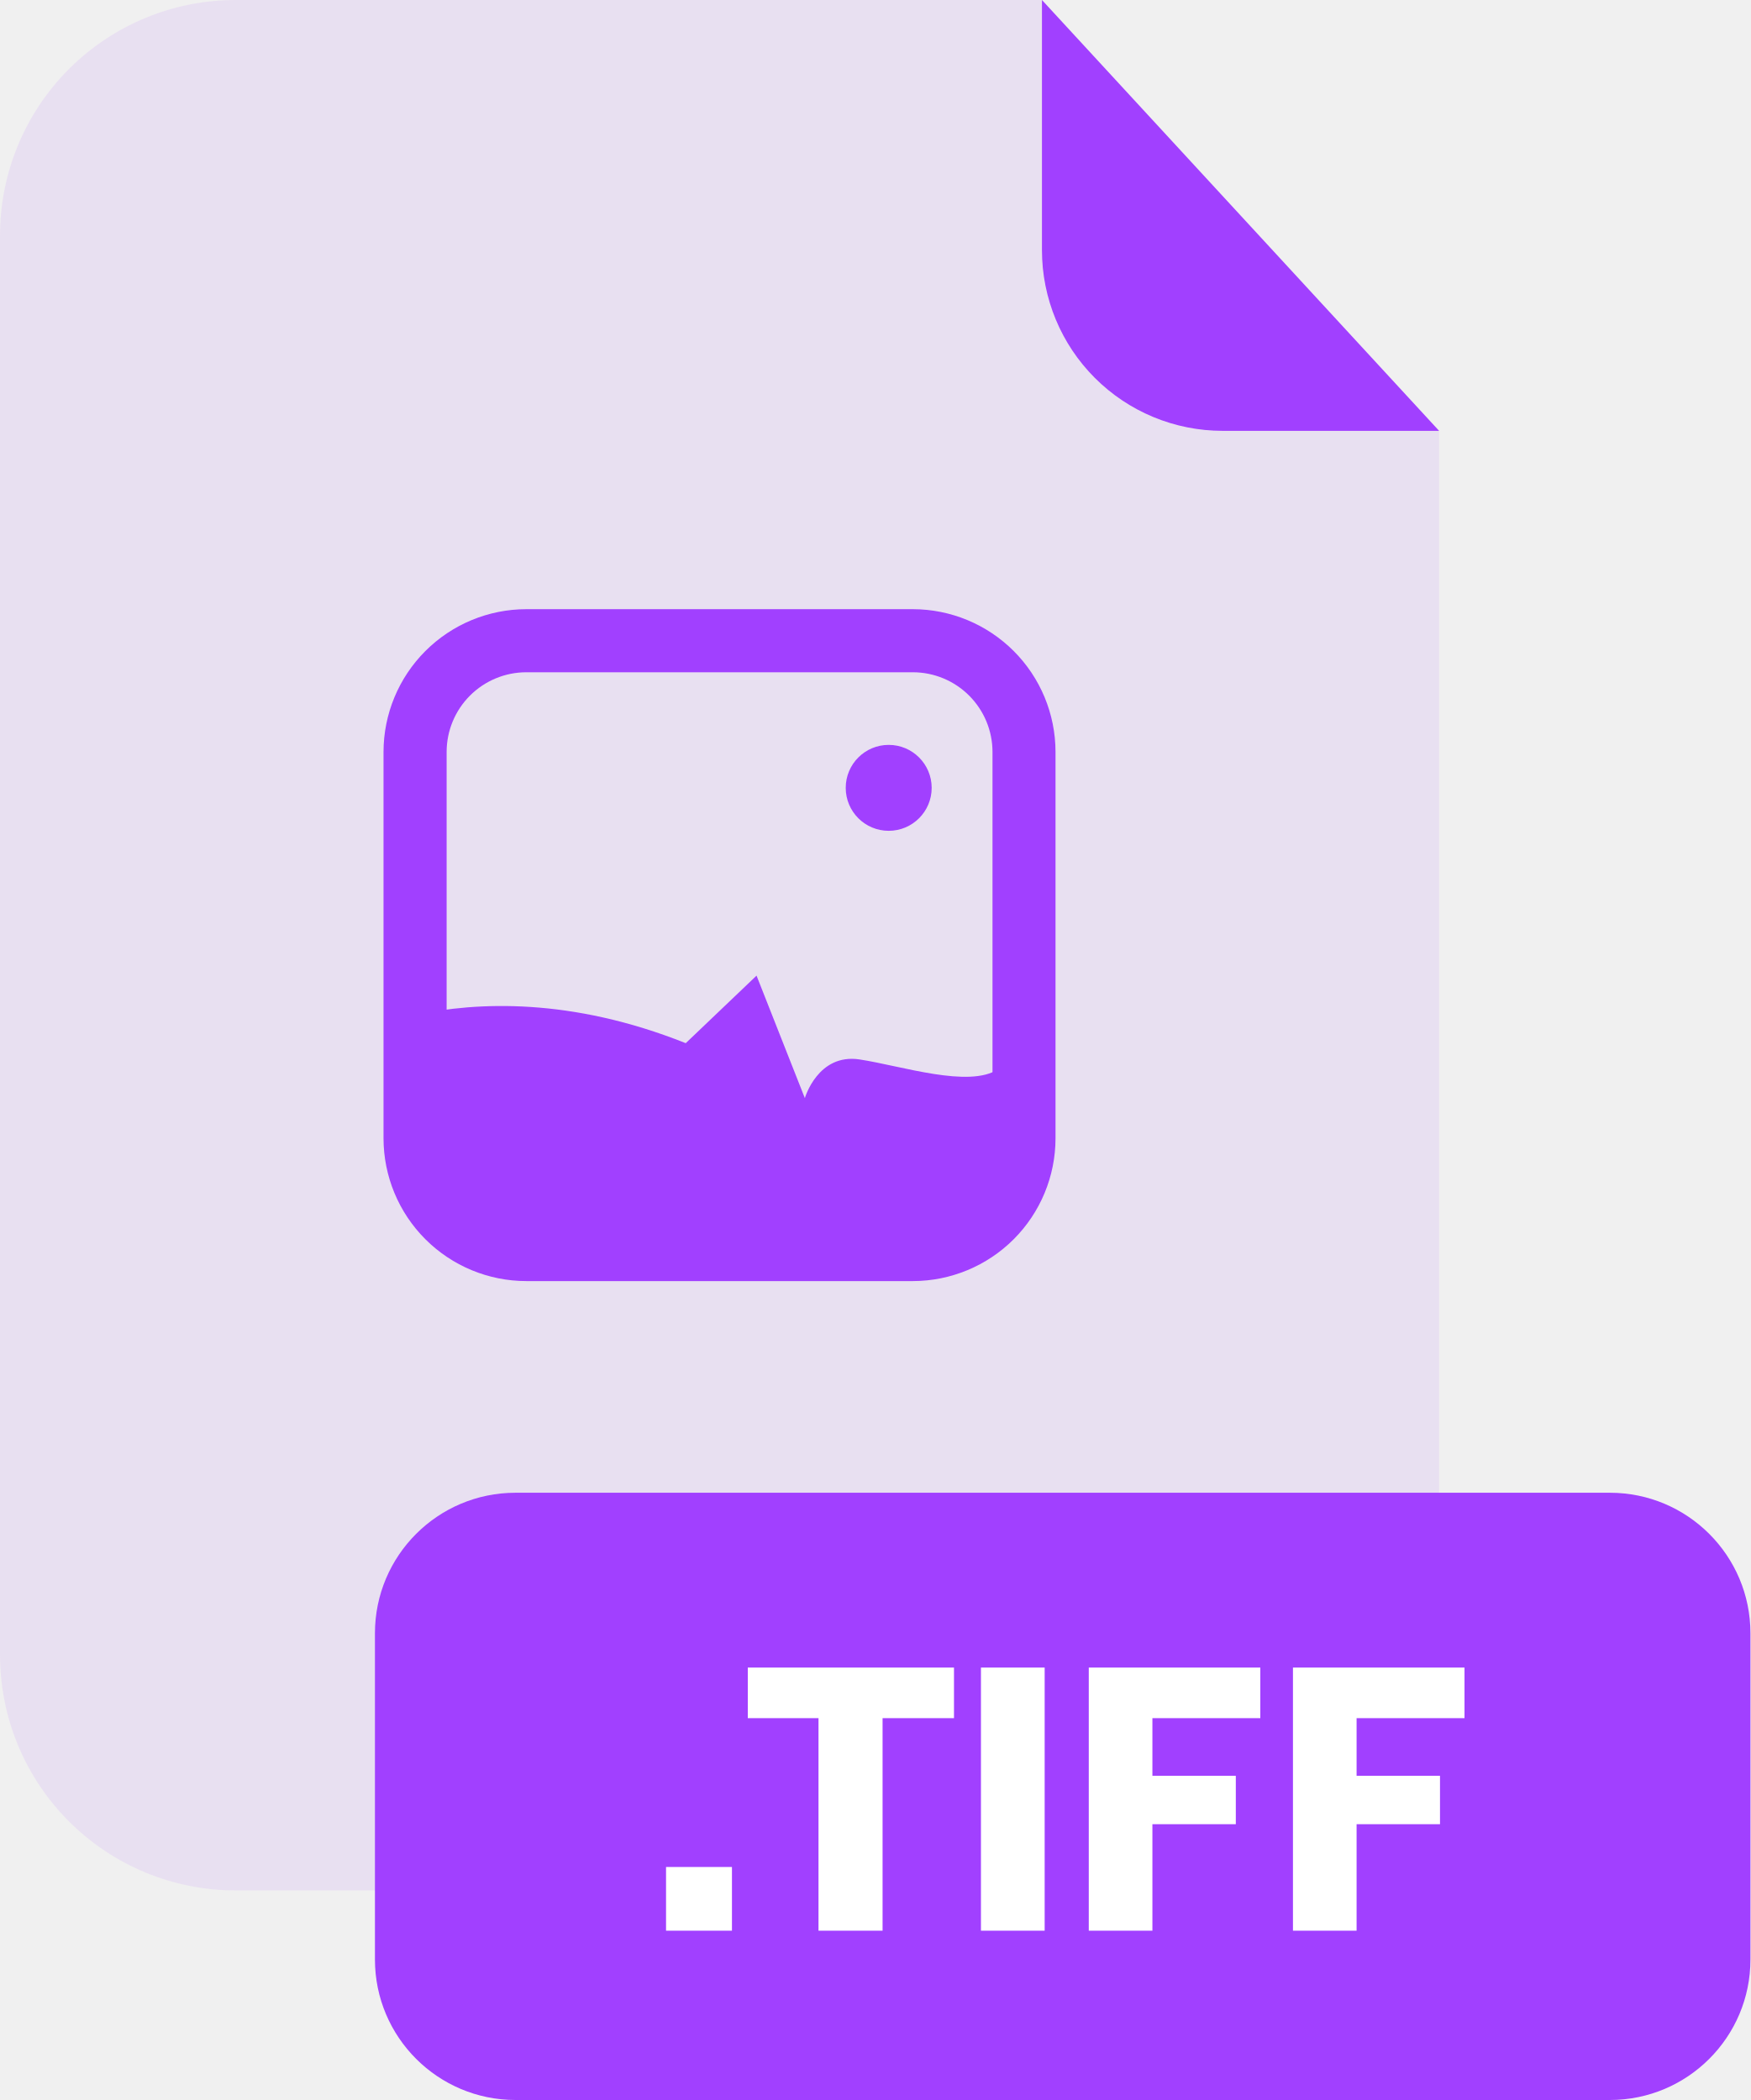
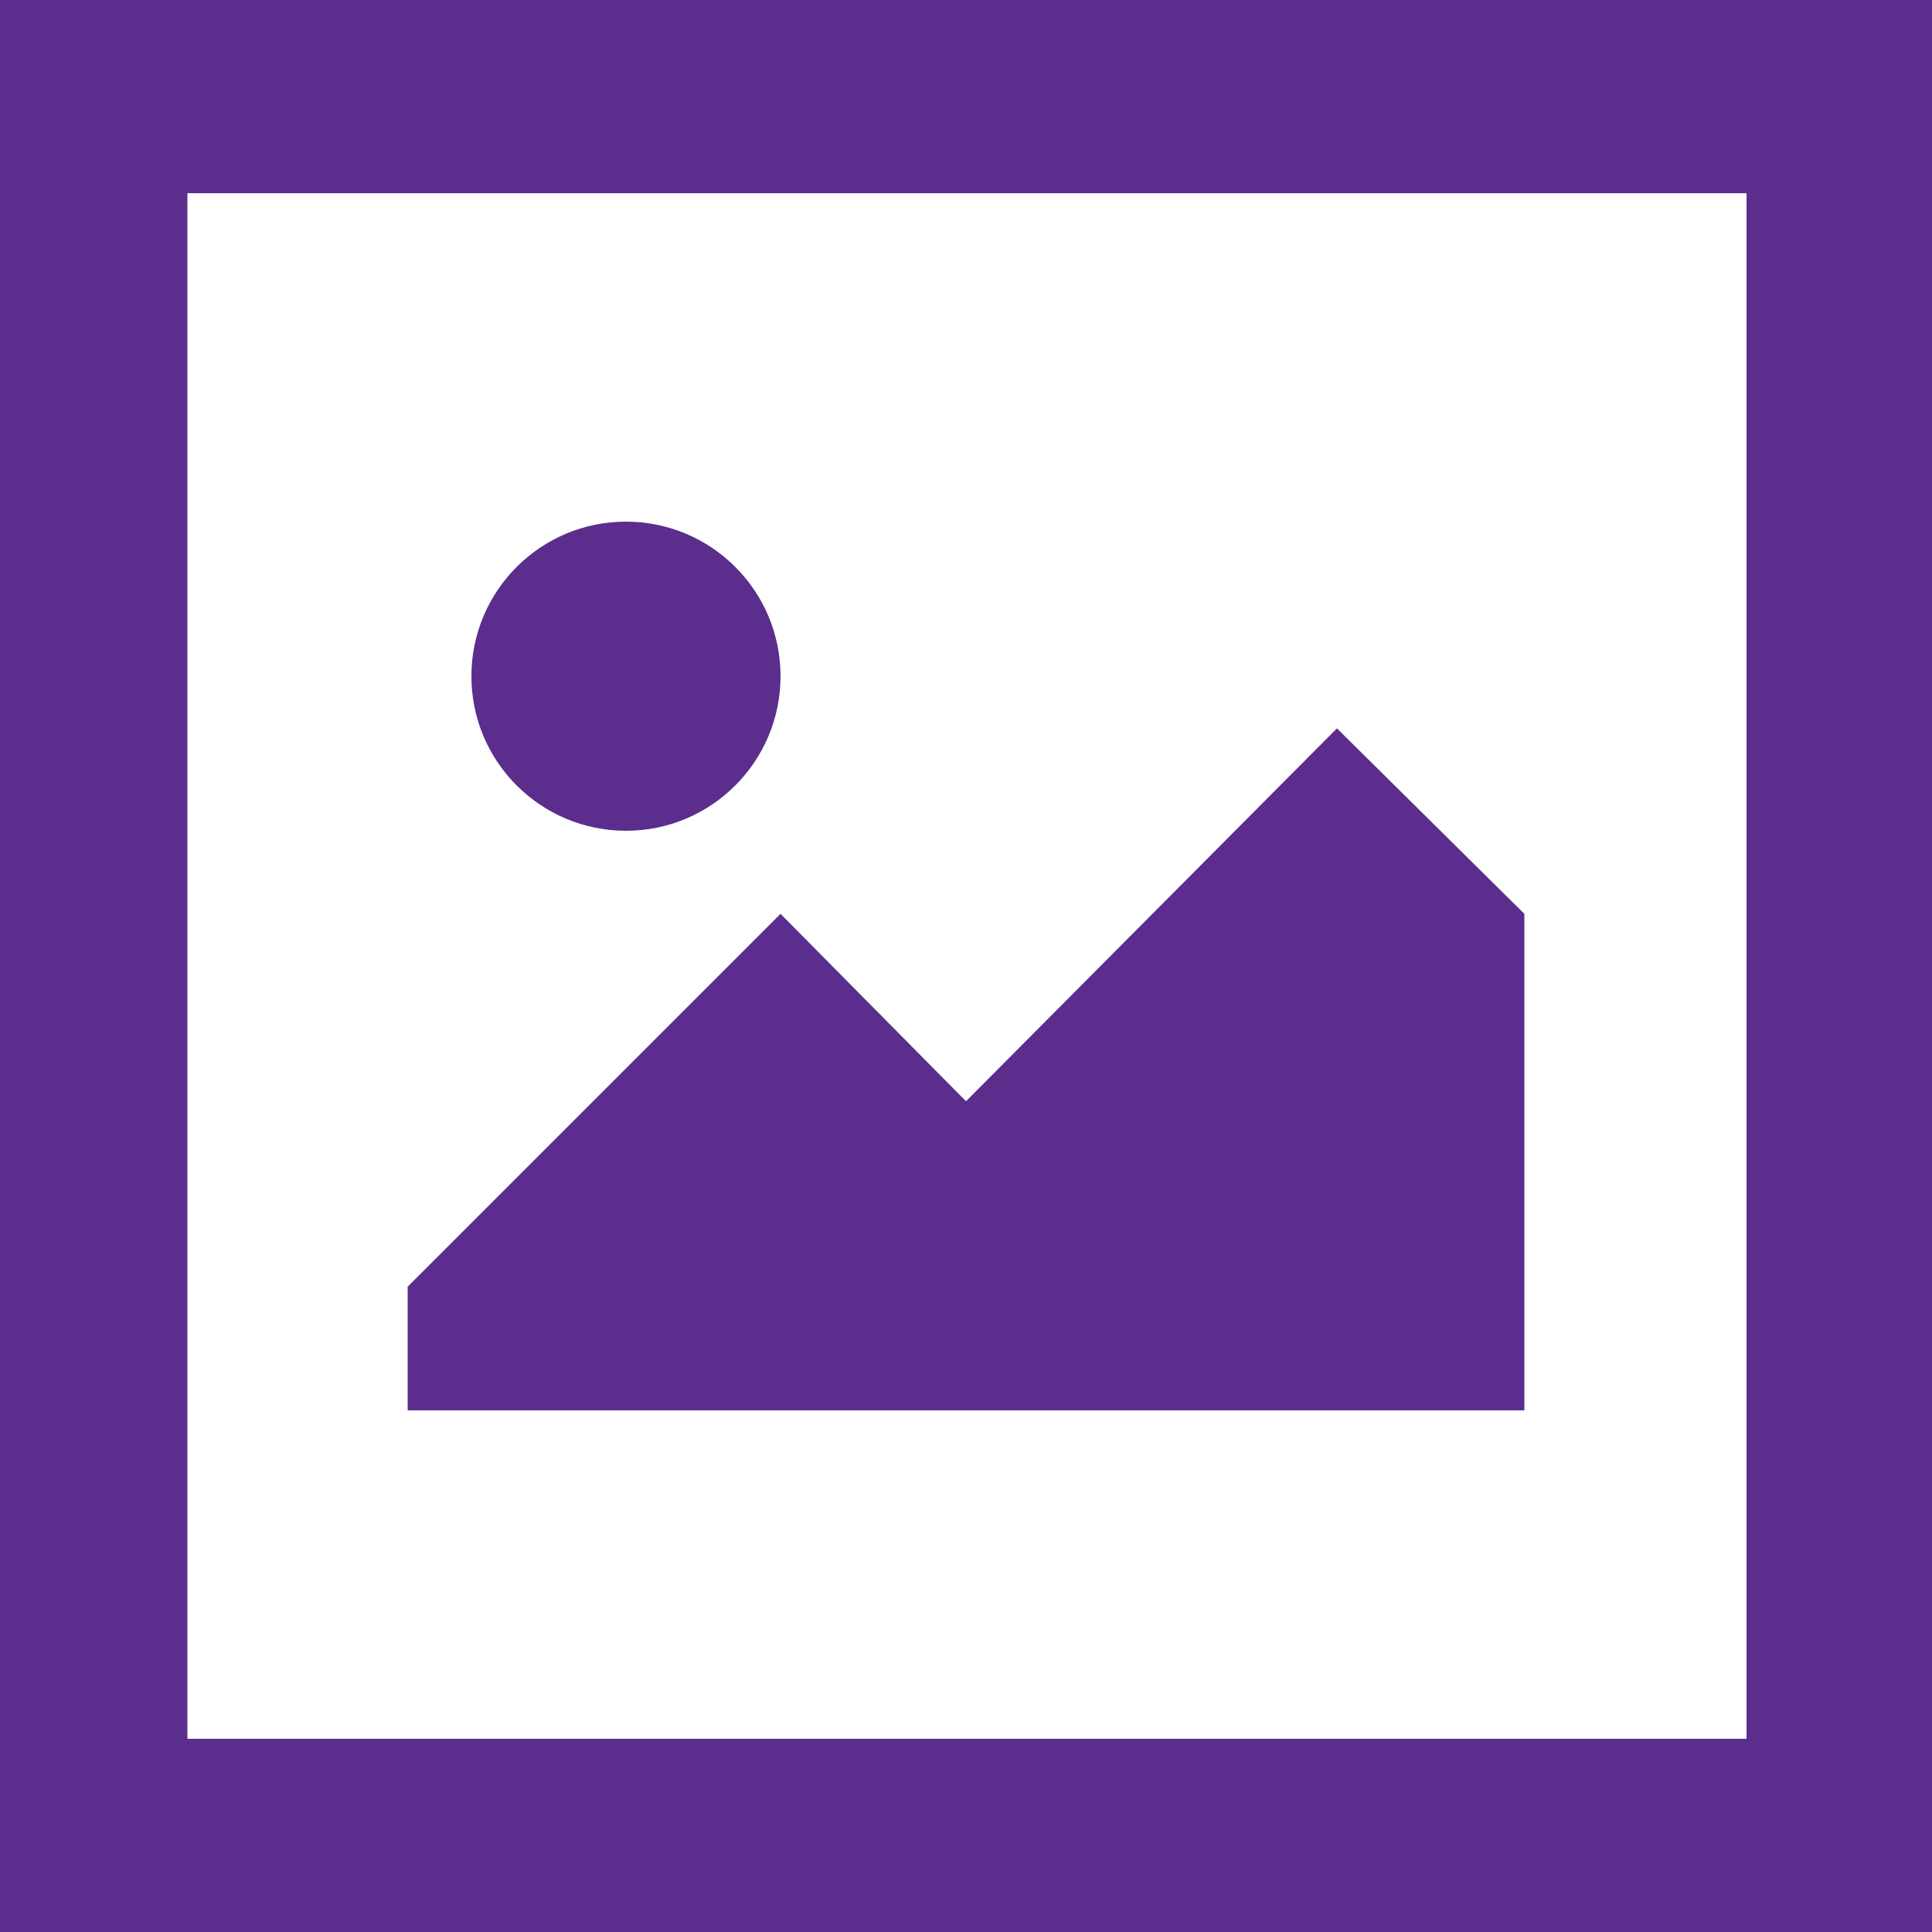
- <svg xmlns="http://www.w3.org/2000/svg" width="200" height="240" viewBox="0 0 200 240" fill="none">
-   <g opacity="0.3">
-     <path opacity="0.3" d="M139.67 49.24C134.203 49.235 128.961 47.061 125.095 43.195C121.229 39.329 119.055 34.087 119.05 28.62V0H26.91C23.375 -2.4406e-07 19.875 0.696 16.61 2.049C13.344 3.402 10.377 5.385 7.878 7.885C5.379 10.385 3.397 13.353 2.045 16.619C0.694 19.885 -0.001 23.385 1.85854e-06 26.92V189.13C-0.001 192.665 0.694 196.165 2.045 199.431C3.397 202.697 5.379 205.665 7.878 208.165C10.377 210.665 13.344 212.648 16.61 214.001C19.875 215.354 23.375 216.05 26.91 216.05H137.51C144.65 216.05 151.497 213.214 156.545 208.165C161.594 203.117 164.43 196.27 164.43 189.13V49.25L139.67 49.24Z" fill="#A140FF" />
-   </g>
-   <path d="M164.43 49.24H139.67C134.203 49.235 128.961 47.061 125.095 43.195C121.229 39.329 119.055 34.087 119.05 28.62V0L164.43 49.24Z" fill="#A140FF" />
-   <path d="M183.94 170.6H58.9C50.03 170.6 42.84 177.79 42.84 186.66V223.94C42.84 232.81 50.03 240 58.9 240H183.94C192.81 240 200 232.81 200 223.94V186.66C200 177.79 192.81 170.6 183.94 170.6Z" fill="#A140FF" />
-   <path d="M83.63 213.37V220.65H76.1V213.37H83.63Z" fill="white" />
-   <path d="M109 190.58V196.36H100.84V220.65H93.52V196.36H85.44V190.58H109Z" fill="white" />
-   <path d="M119.36 190.58V220.65H112.08V190.58H119.36Z" fill="white" />
-   <path d="M144 190.58V196.36H131.67V202.95H141.2V208.48H131.67V220.65H124.4V190.58H144Z" fill="white" />
-   <path d="M167.33 190.58V196.36H155V202.95H164.53V208.48H155V220.65H147.73V190.58H167.33Z" fill="white" />
-   <path d="M104.31 146.41H60.13C55.806 146.405 51.661 144.685 48.603 141.627C45.545 138.57 43.825 134.424 43.82 130.1V85.93C43.825 81.606 45.545 77.46 48.603 74.403C51.661 71.345 55.806 69.625 60.13 69.62H104.31C108.631 69.628 112.773 71.35 115.827 74.407C118.881 77.465 120.597 81.609 120.6 85.93V130.1C120.597 134.421 118.881 138.565 115.827 141.623C112.773 144.68 108.631 146.402 104.31 146.41ZM60.13 76.83C57.717 76.833 55.404 77.792 53.698 79.498C51.992 81.204 51.033 83.517 51.03 85.93V130.1C51.033 132.513 51.992 134.826 53.698 136.532C55.404 138.238 57.717 139.197 60.13 139.2H104.31C106.721 139.195 109.032 138.234 110.735 136.528C112.439 134.822 113.397 132.511 113.4 130.1V85.93C113.397 83.519 112.439 81.208 110.735 79.502C109.032 77.796 106.721 76.835 104.31 76.83H60.13Z" fill="#A140FF" />
-   <path d="M117 121.7V130.1C117 133.466 115.663 136.695 113.284 139.077C110.904 141.458 107.677 142.797 104.31 142.8H60.13C56.762 142.8 53.531 141.462 51.15 139.08C48.768 136.698 47.43 133.468 47.43 130.1V116C54.5 114.48 65.27 114 78.35 119.22L86.44 111.5L91.96 125.5C91.96 125.5 93.44 120.35 98.22 121.08C103 121.81 110.74 124.4 114.05 122.19C114.942 121.675 115.99 121.501 117 121.7Z" fill="#A140FF" />
-   <path d="M101.54 94.95C104.252 94.95 106.45 92.752 106.45 90.04C106.45 87.328 104.252 85.13 101.54 85.13C98.828 85.13 96.63 87.328 96.63 90.04C96.63 92.752 98.828 94.95 101.54 94.95Z" fill="#A140FF" />
+ <svg xmlns="http://www.w3.org/2000/svg" viewBox="0 0 100 100">
+   <style>.st1{fill:#5b2d8d}</style>
+   <path fill="#fff" d="M0 0h100v100H0z" />
+   <path class="st1" d="M100 100H0V0h100v100zM9.7 90h80.7V10H9.7" />
+   <circle class="st1" cx="32.4" cy="35" r="8" />
+   <path class="st1" d="M78.9 47.3l-9.7-9.6L50 57l-9.6-9.7-19.3 19.3V73h57.8z" />
</svg>
